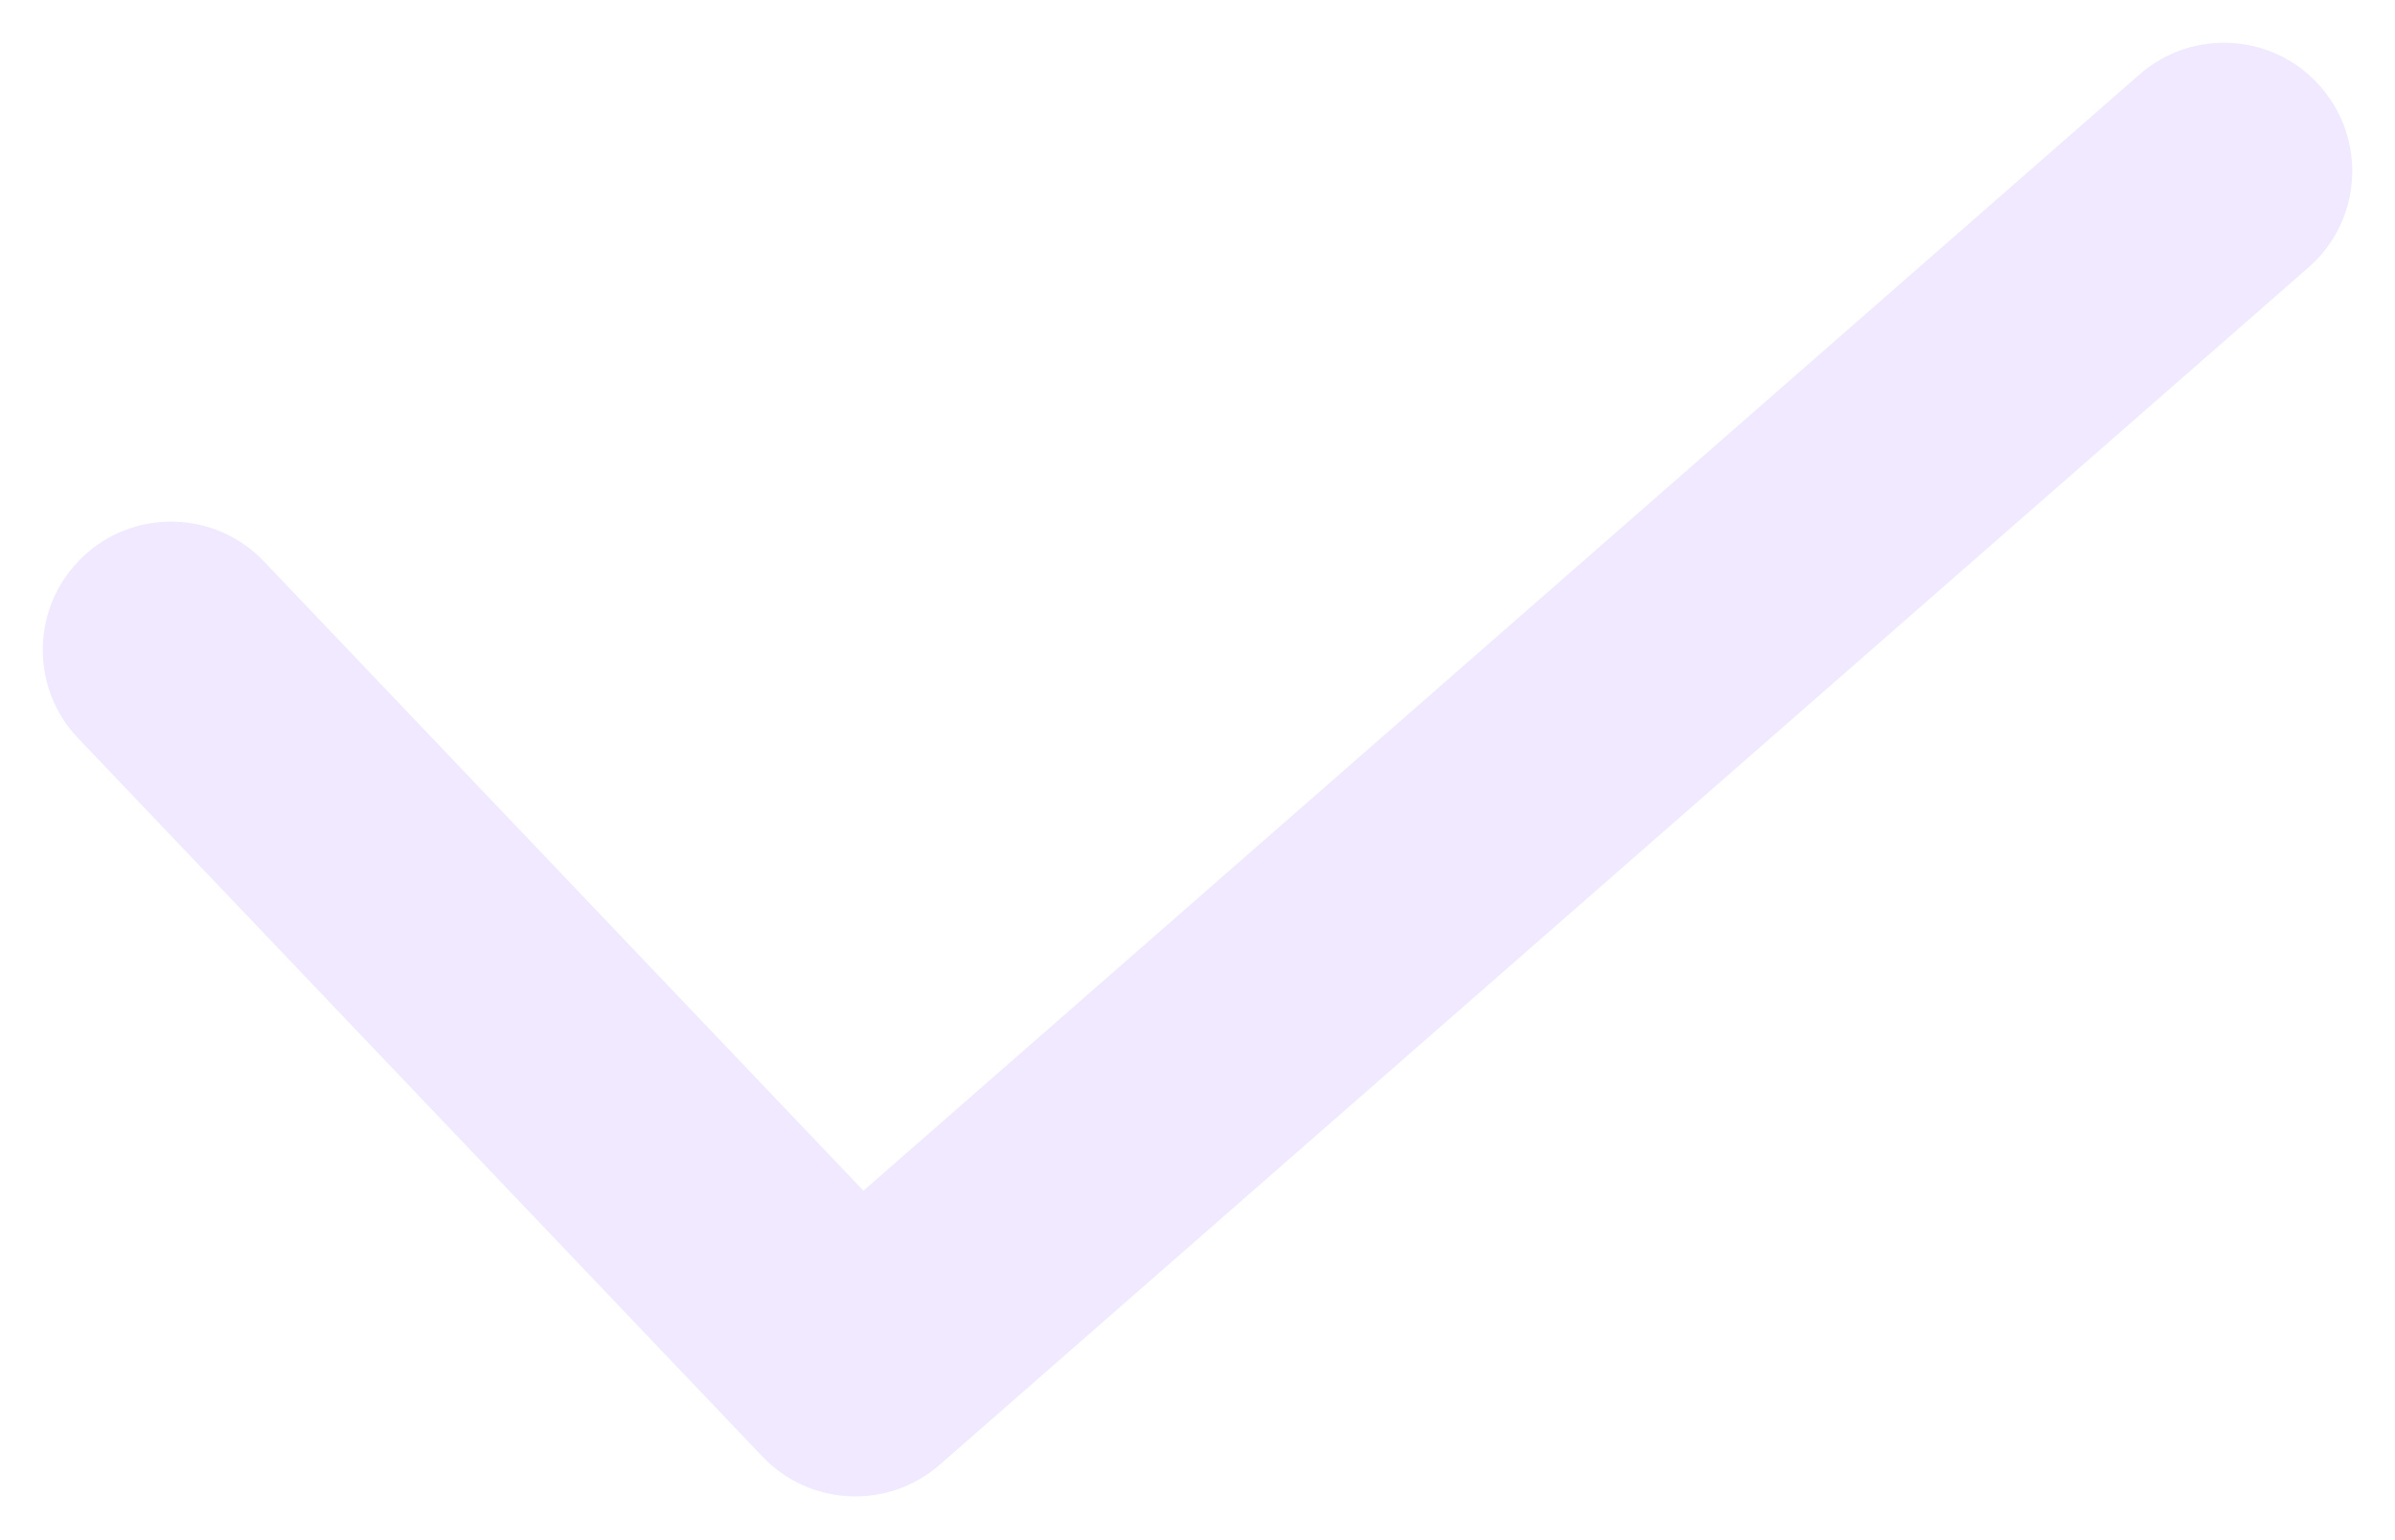
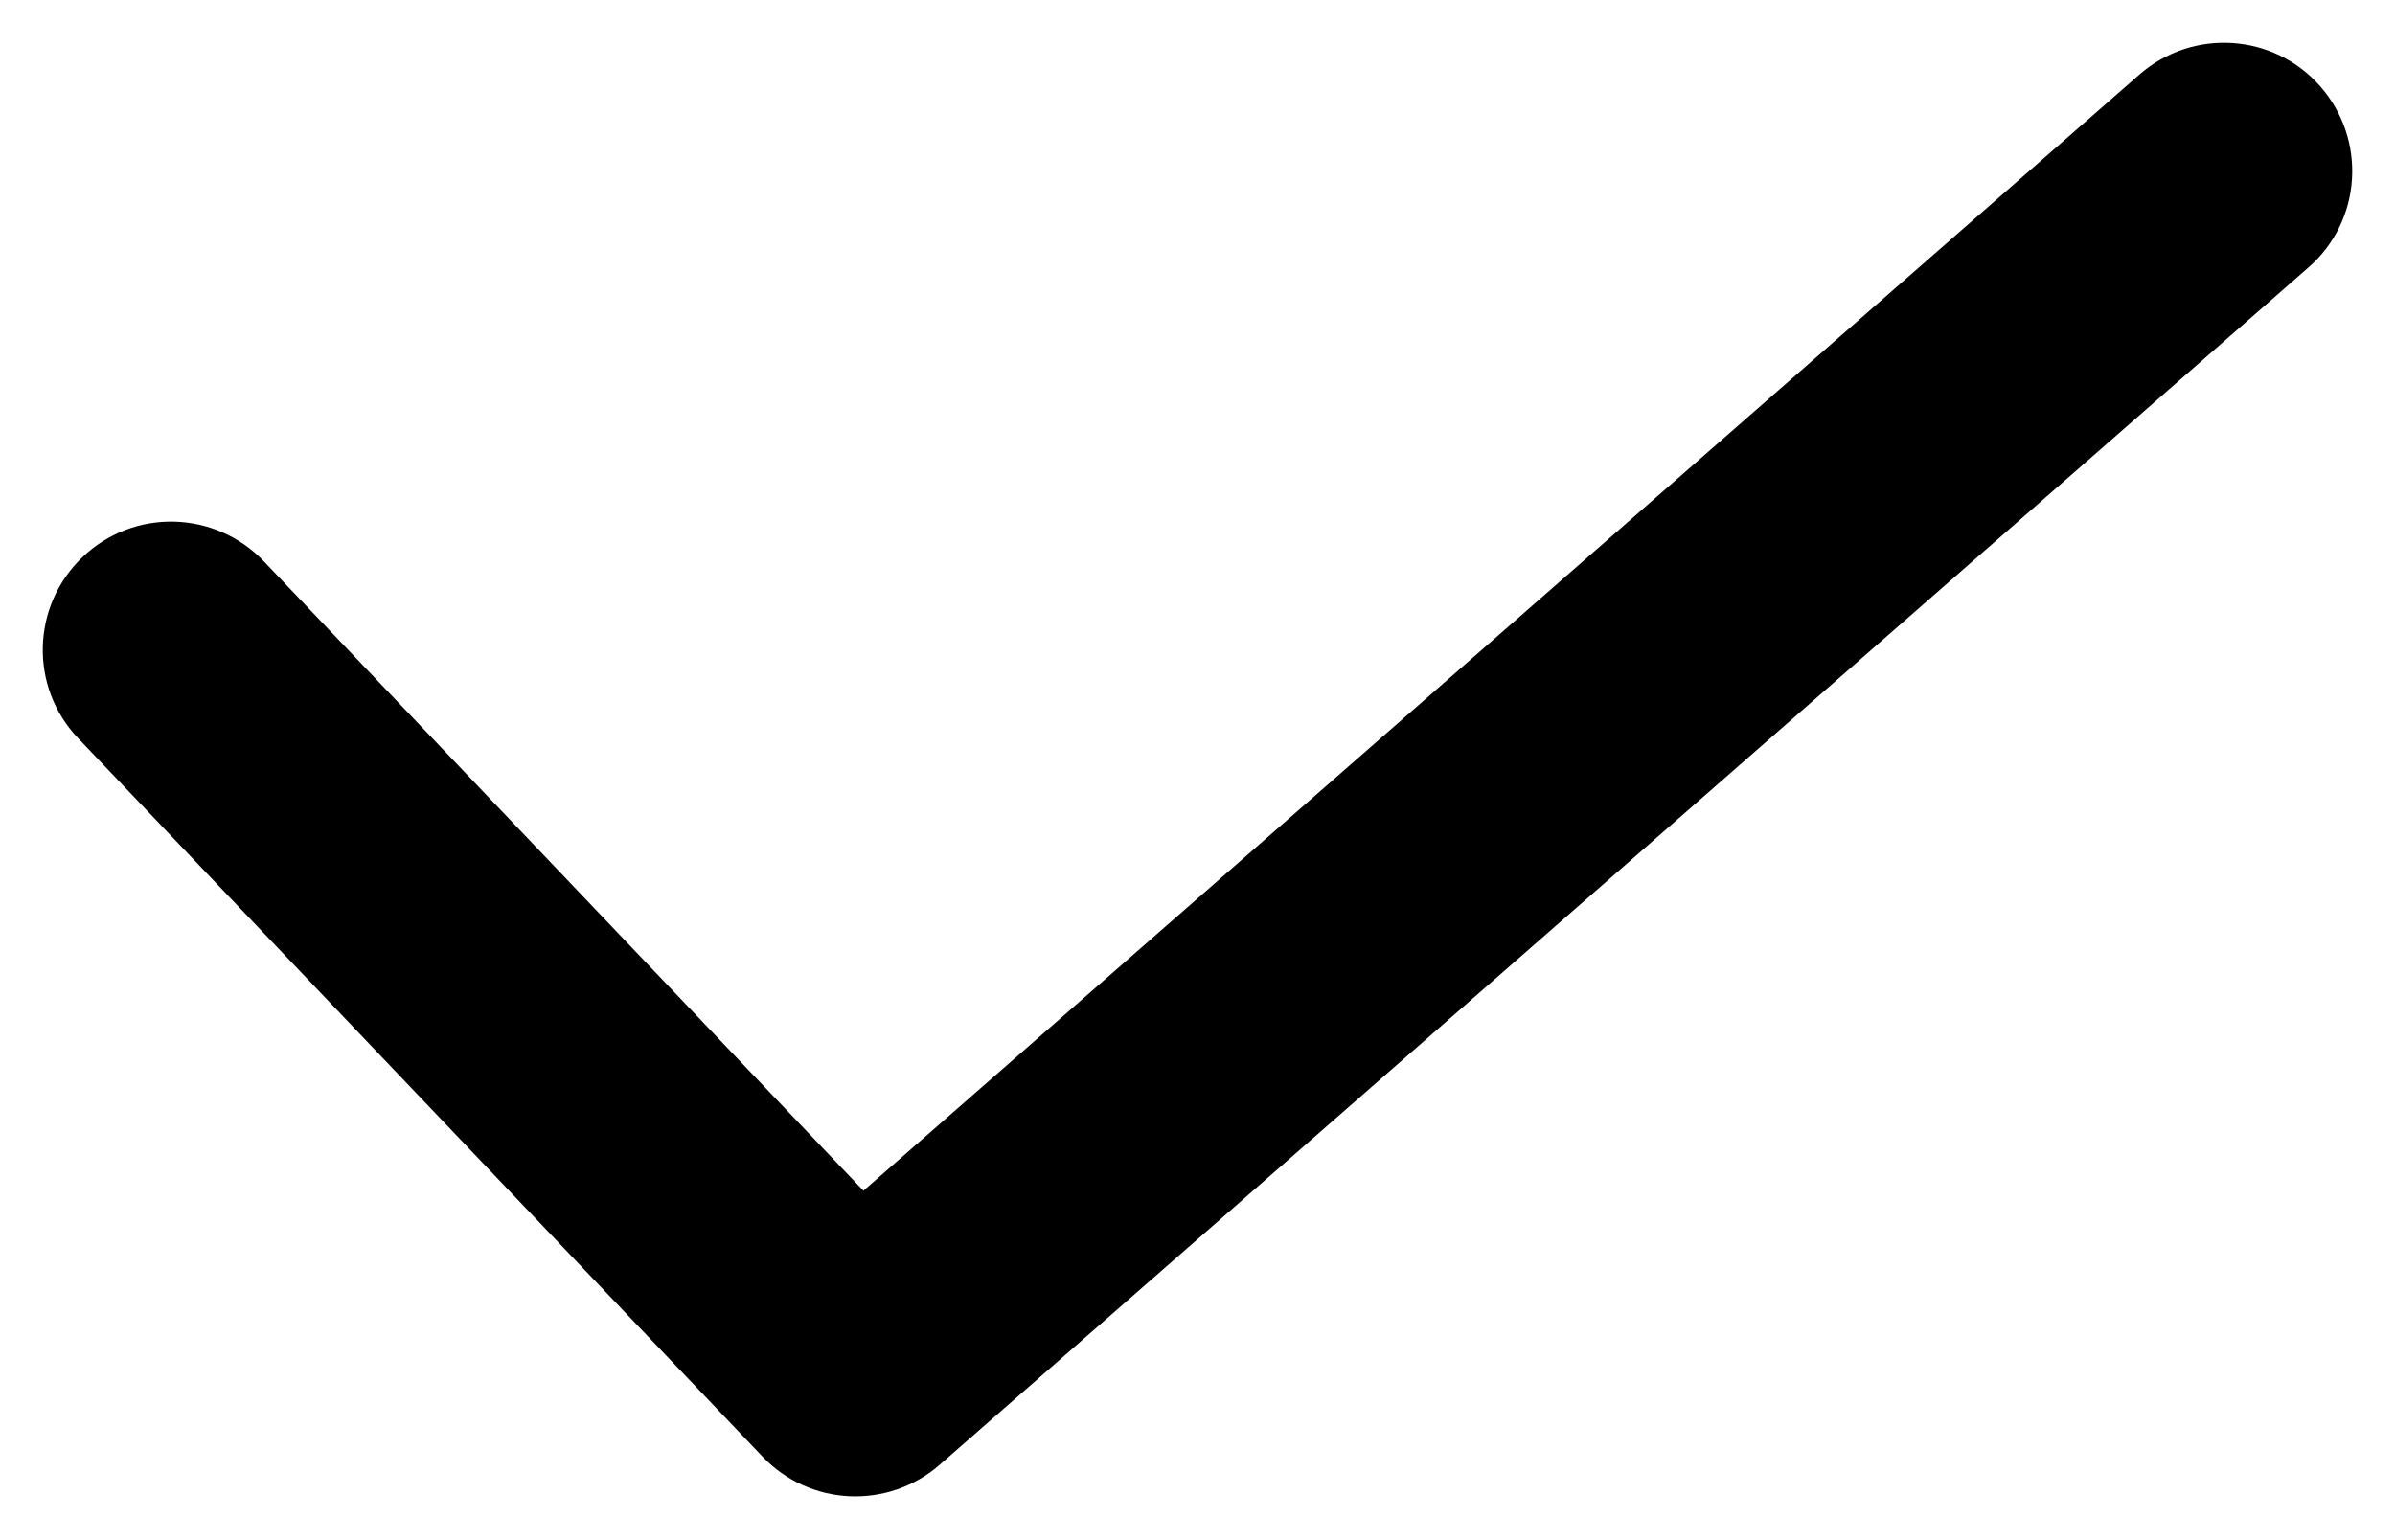
- <svg xmlns="http://www.w3.org/2000/svg" width="14" height="9" viewBox="0 0 14 9" fill="none">
-   <path d="M1.543 3.283C1.257 2.983 0.783 2.971 0.483 3.257C0.183 3.543 0.171 4.017 0.457 4.317L1.543 3.283ZM5 8L4.457 8.517C4.734 8.808 5.191 8.829 5.494 8.564L5 8ZM13.494 1.564C13.806 1.292 13.837 0.818 13.564 0.506C13.292 0.194 12.818 0.163 12.506 0.436L13.494 1.564ZM0.457 4.317L4.457 8.517L5.543 7.483L1.543 3.283L0.457 4.317ZM5.494 8.564L13.494 1.564L12.506 0.436L4.506 7.436L5.494 8.564Z" fill="#F0E9FF" />
+ <svg xmlns="http://www.w3.org/2000/svg" viewBox="0 0 14 9">
+   <path fill="currentColor" d="M1.543 3.283C1.257 2.983 0.783 2.971 0.483 3.257C0.183 3.543 0.171 4.017 0.457 4.317L1.543 3.283ZM5 8L4.457 8.517C4.734 8.808 5.191 8.829 5.494 8.564L5 8ZM13.494 1.564C13.806 1.292 13.837 0.818 13.564 0.506C13.292 0.194 12.818 0.163 12.506 0.436L13.494 1.564ZM0.457 4.317L4.457 8.517L5.543 7.483L1.543 3.283L0.457 4.317ZM5.494 8.564L13.494 1.564L12.506 0.436L4.506 7.436L5.494 8.564Z" />
</svg>
